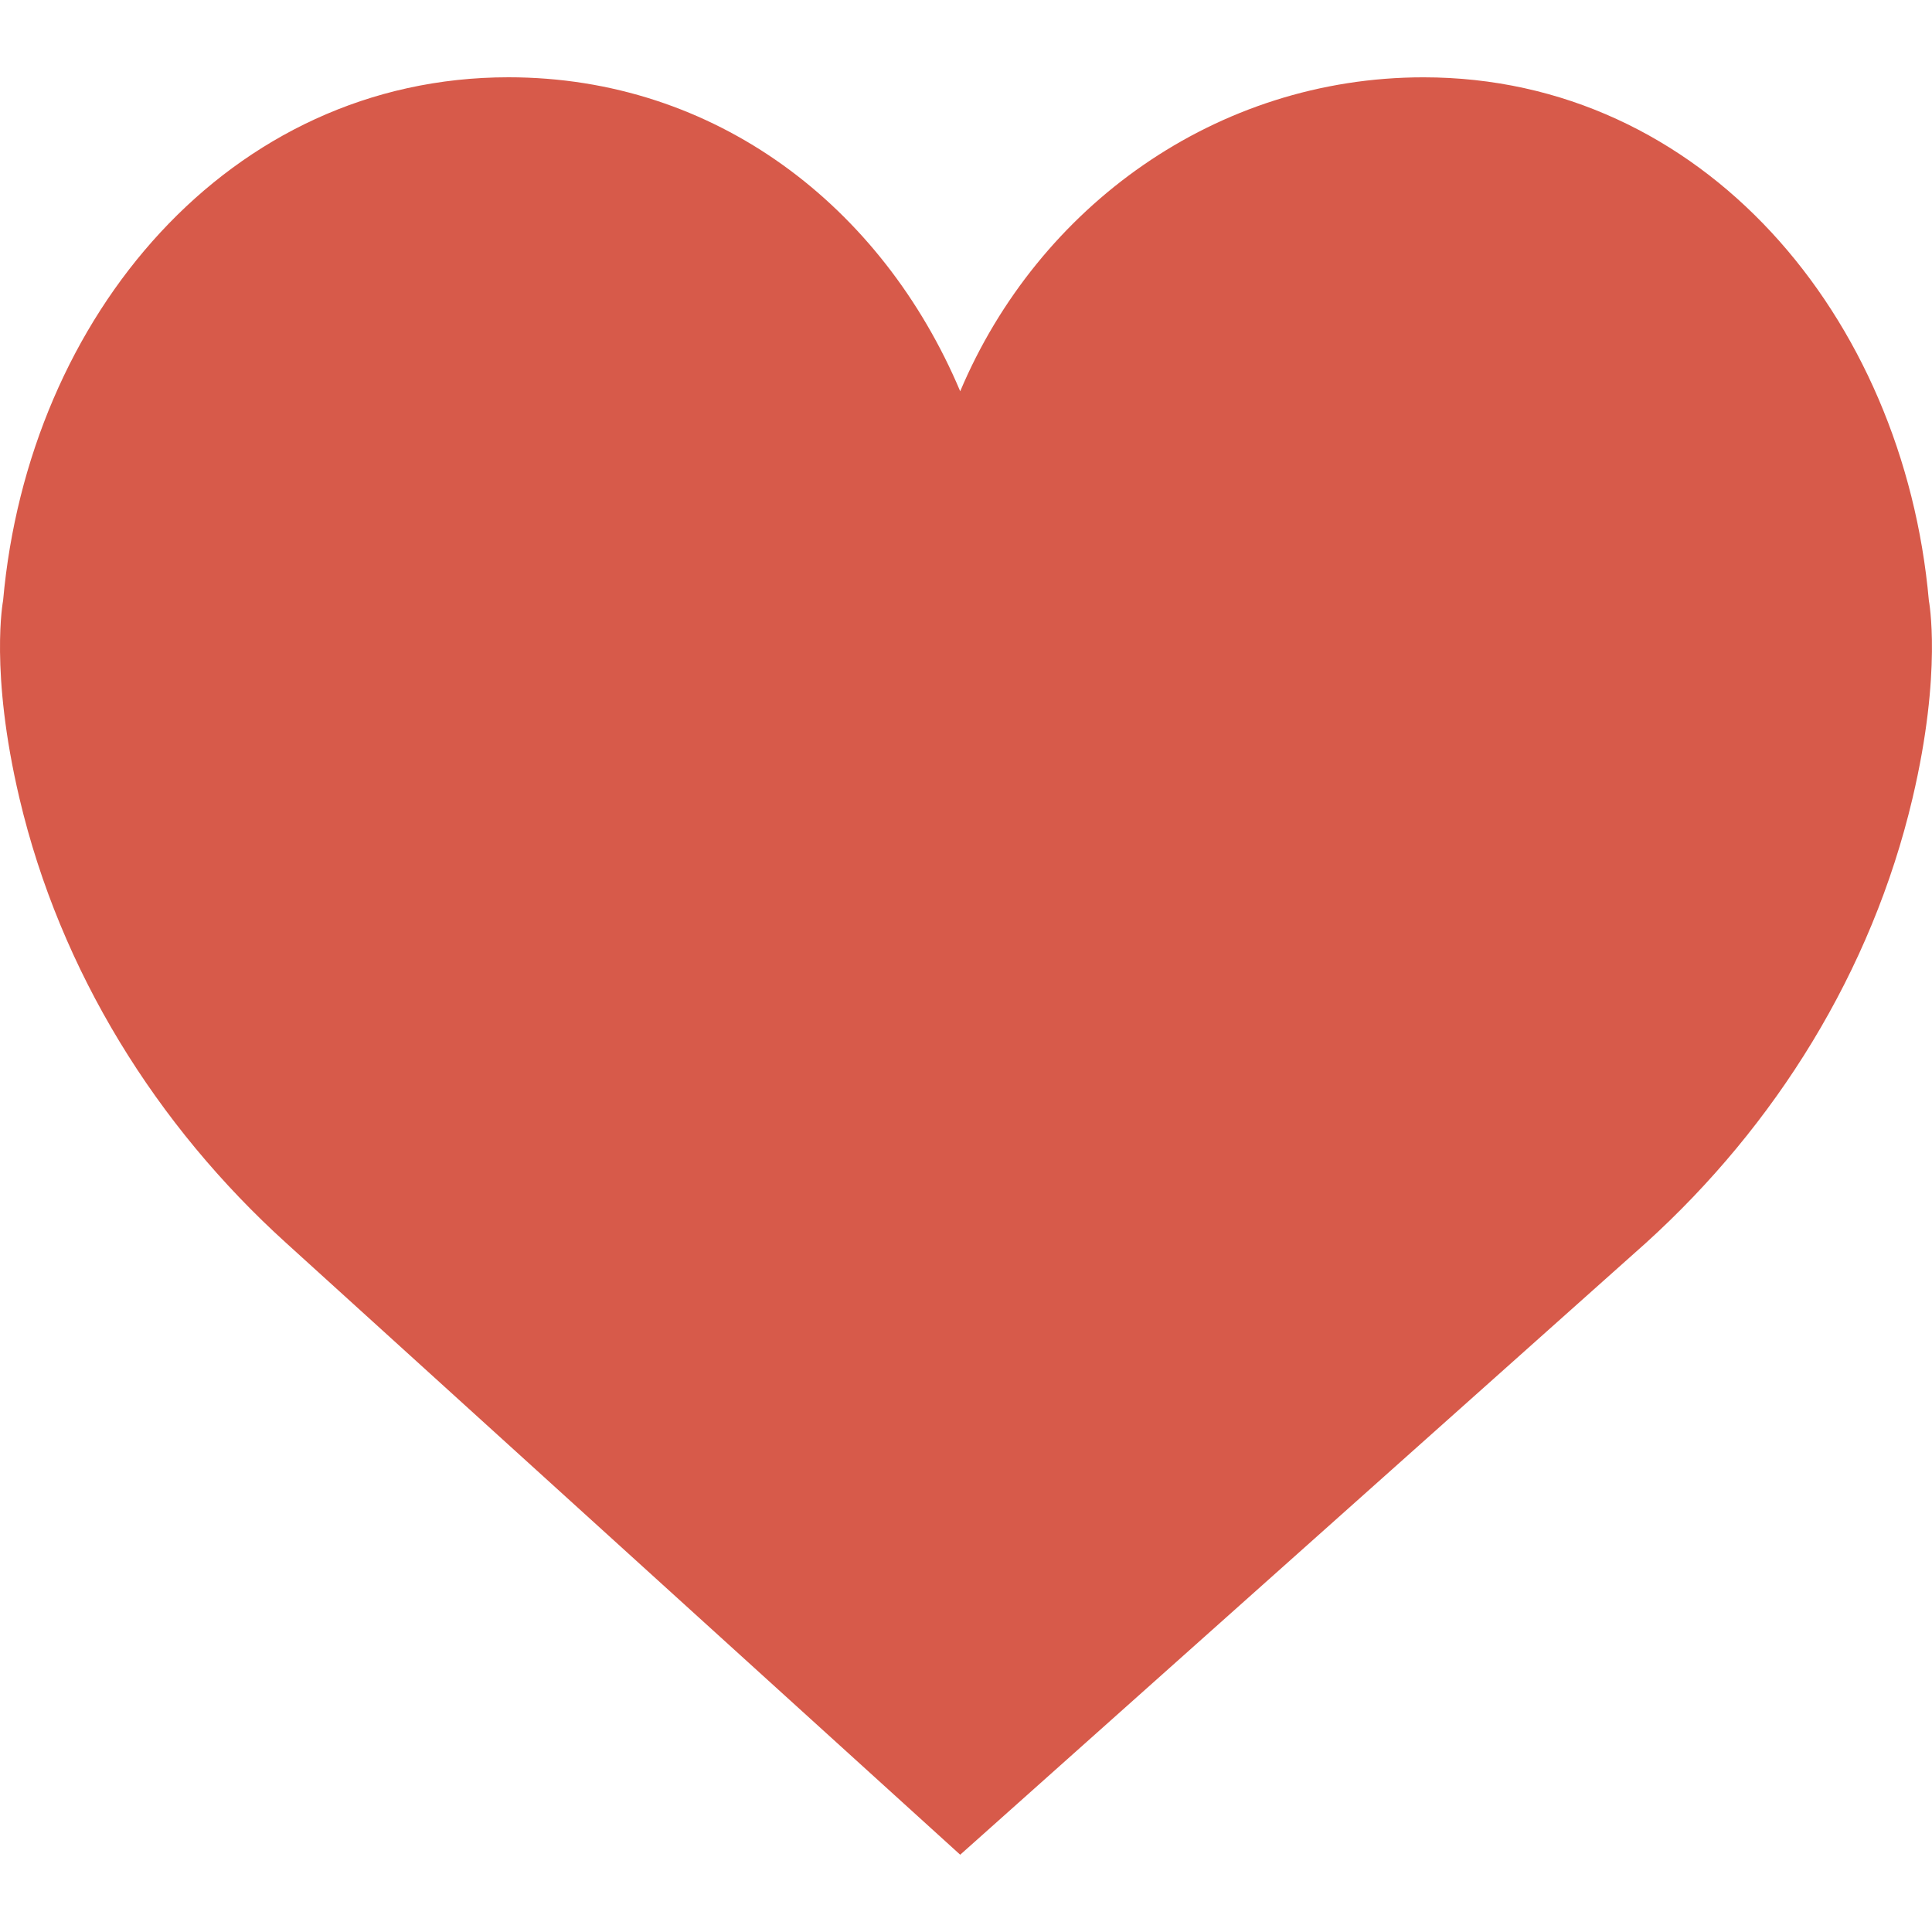
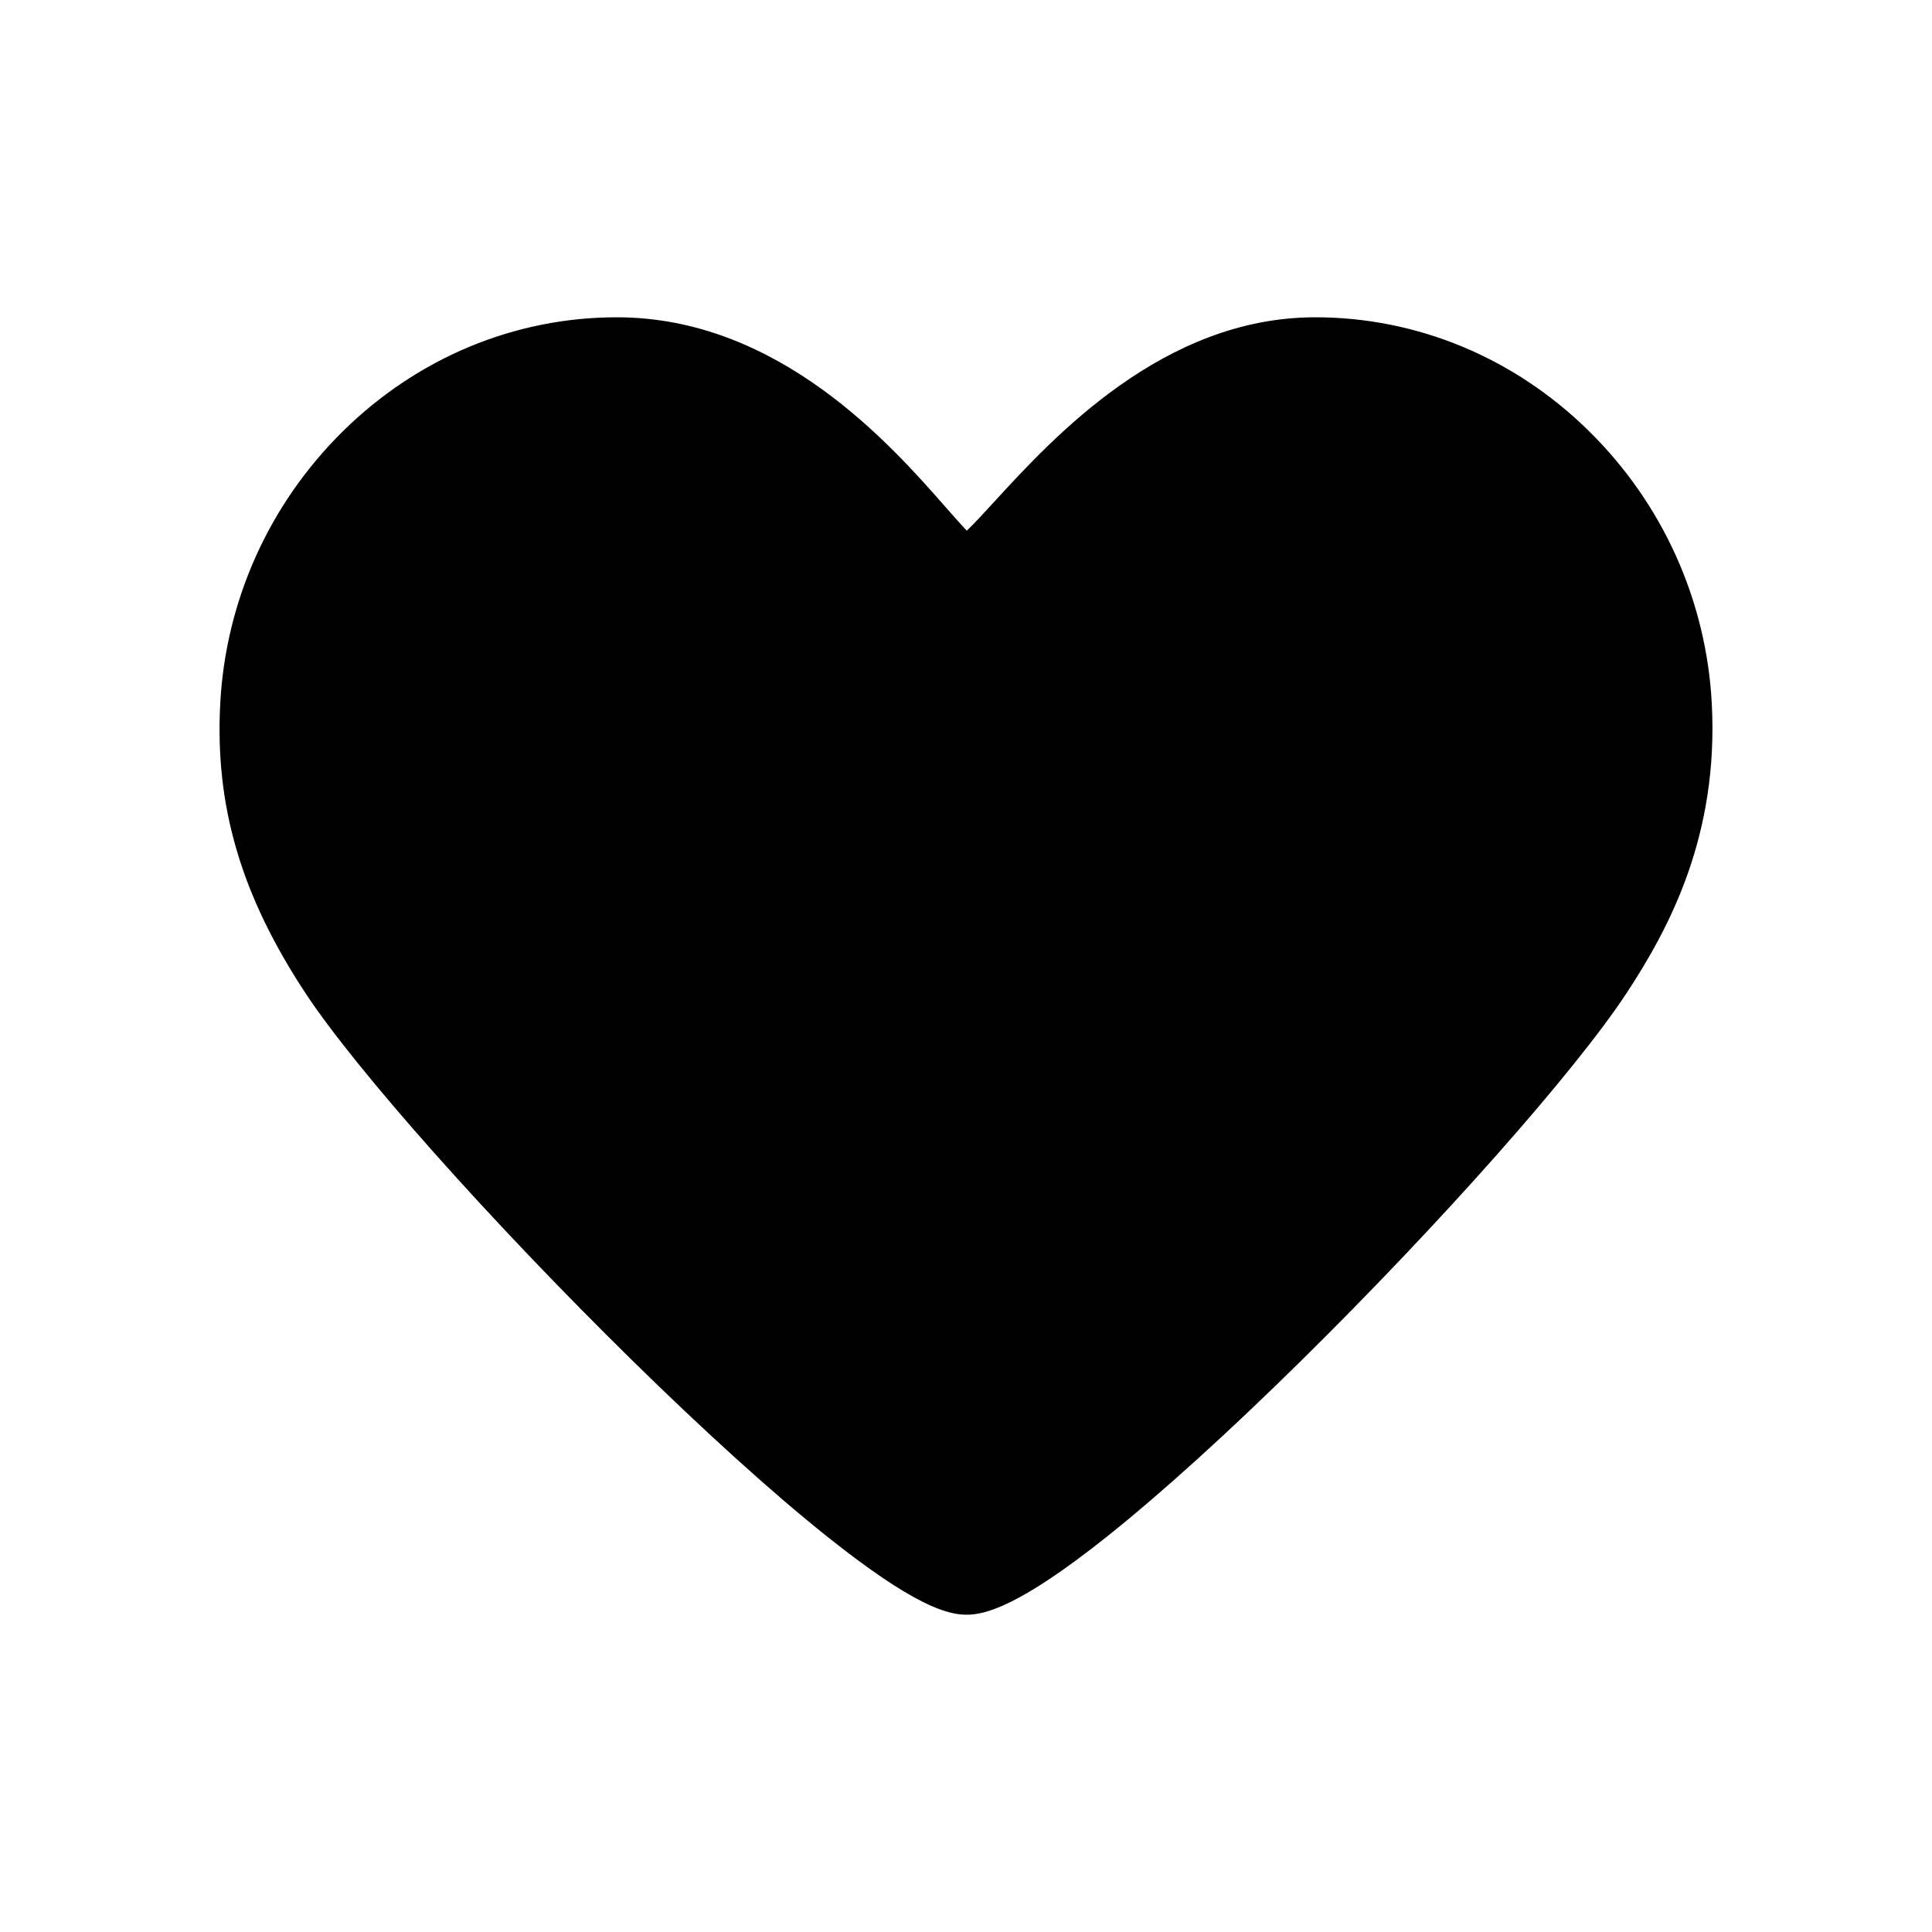
- <svg xmlns="http://www.w3.org/2000/svg" version="1.1" x="0px" y="0px" viewBox="0 0 50 50" style="enable-background:new 0 0 50 50;" xml:space="preserve">
-   <path style="fill:#D75A4A;" d="M24.85,10.126c2.018-4.783,6.628-8.125,11.99-8.125c7.223,0,12.425,6.179,13.079,13.543  c0,0,0.353,1.828-0.424,5.119c-1.058,4.482-3.545,8.464-6.898,11.503L24.85,48L7.402,32.165c-3.353-3.038-5.84-7.021-6.898-11.503  c-0.777-3.291-0.424-5.119-0.424-5.119C0.734,8.179,5.936,2,13.159,2C18.522,2,22.832,5.343,24.85,10.126z" />
+ <svg xmlns="http://www.w3.org/2000/svg" id="like-heart-icon" height="24px" width="24px" viewBox="0 0 612 792">
+   <path d="M611.721,288.299c-2.258-42.176-20.114-81.782-50.287-111.524c-30.557-30.119-70.43-46.708-112.27-46.708       c-62.267,0-107.396,49.233-131.641,75.684c-3.743,4.085-8.13,8.87-11.183,11.79c-2.444-2.529-5.756-6.3-8.803-9.768       c-22.142-25.222-68.223-77.704-134.688-77.704c-41.84,0-81.711,16.588-112.268,46.708C20.408,206.517,2.547,246.121,0.29,288.299       c-2.248,42.107,8.521,78.746,34.92,118.803c20.888,31.701,75.961,93.605,133.927,150.543c29.856,29.326,57.336,54.18,79.466,71.873       c35.936,28.729,49.7,32.413,57.674,32.413c7.476,0,21.614-3.352,57.895-32.332c22.079-17.637,49.463-42.451,79.194-71.76       c57.445-56.63,112.318-118.617,133.443-150.743C594.576,380.072,614.6,342.151,611.721,288.299z" />
</svg>
